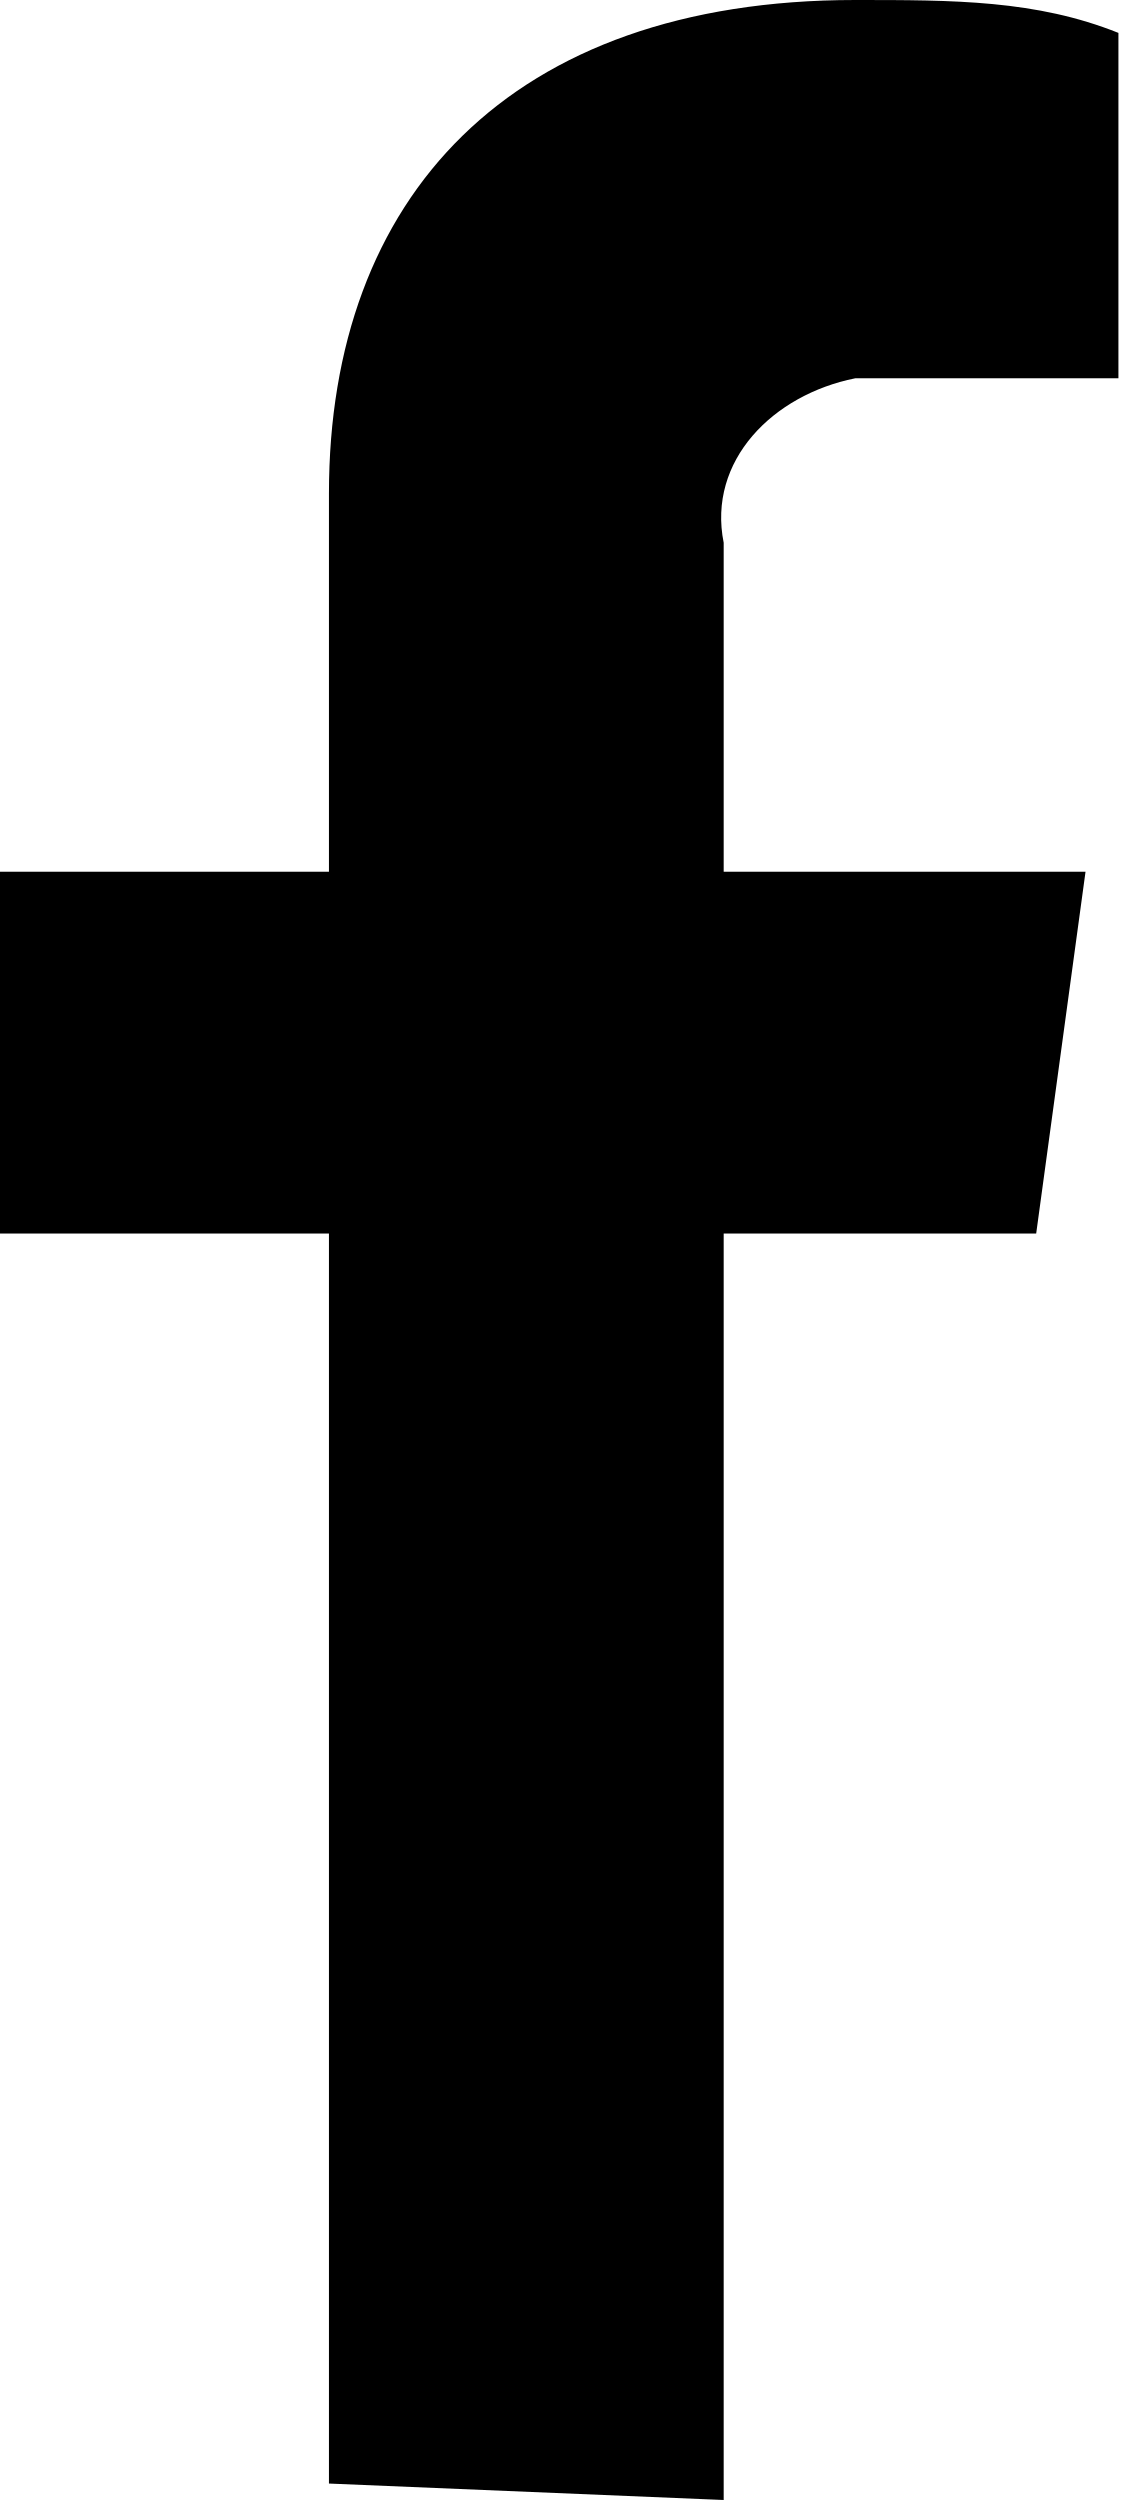
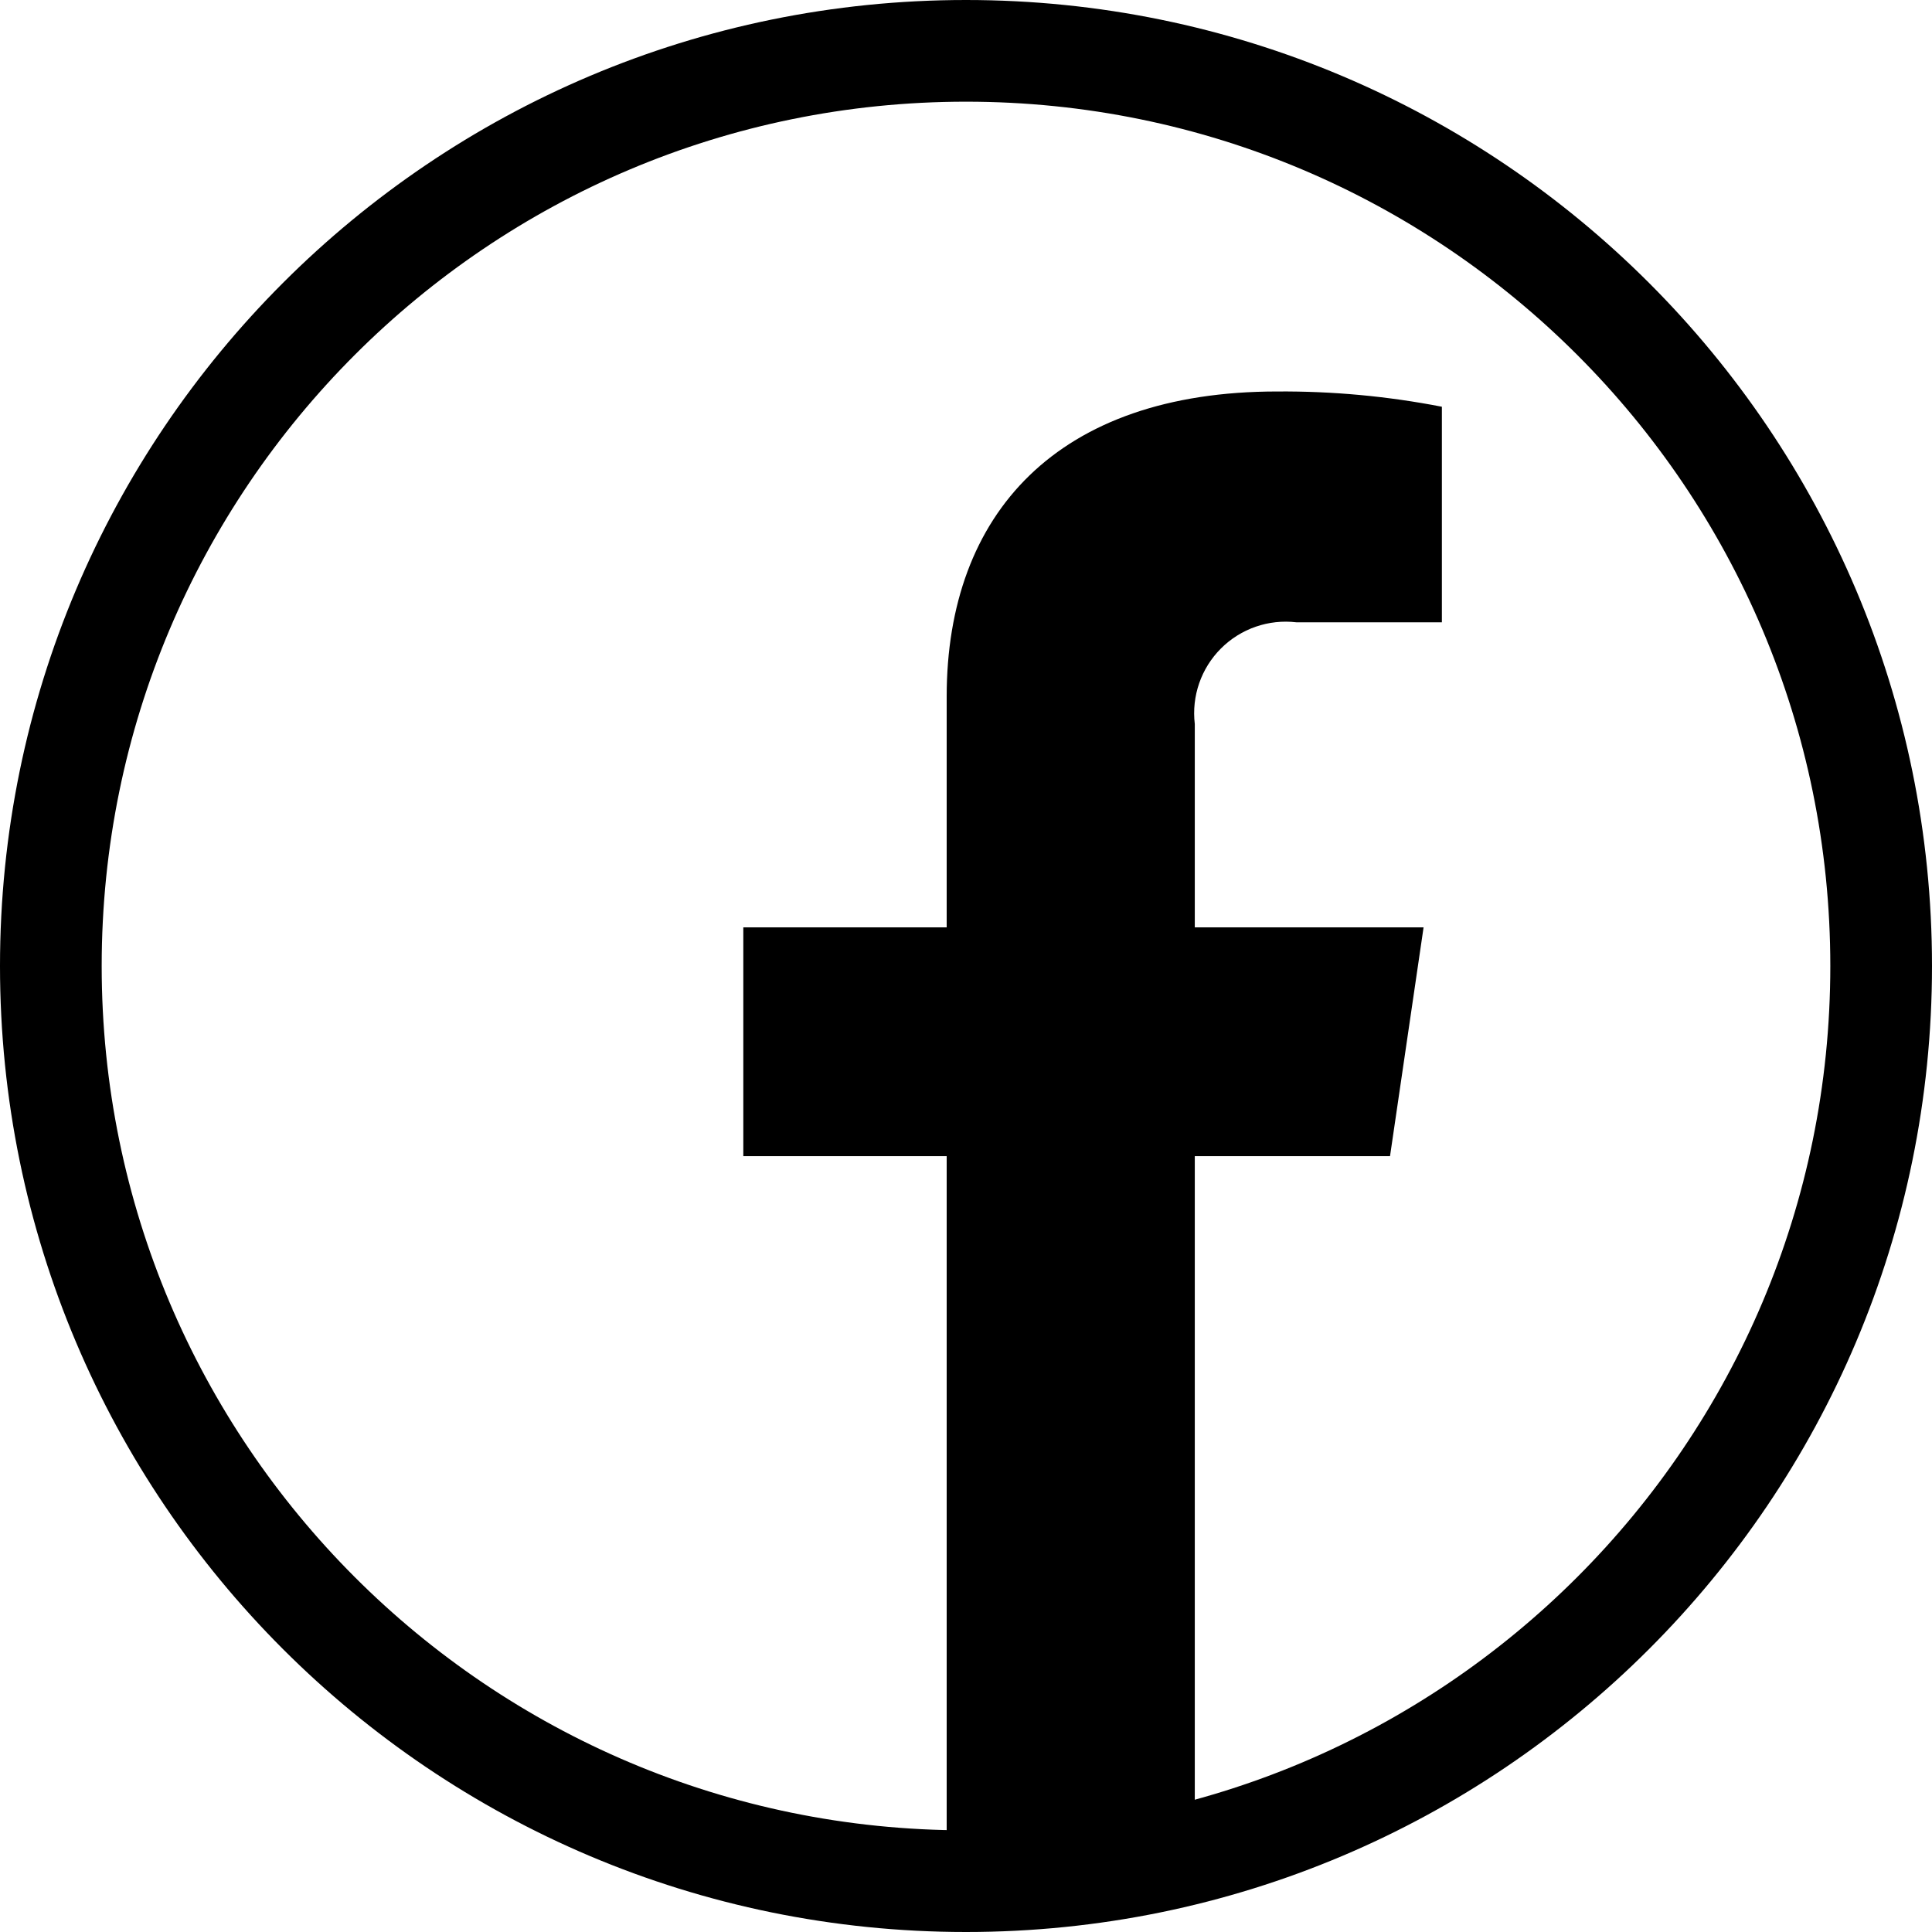
- <svg xmlns="http://www.w3.org/2000/svg" version="1.1" id="Layer_1" x="0px" y="0px" viewBox="0 0 6.9 15.2" style="enable-background:new 0 0 6.9 15.2;" xml:space="preserve">
-   <g>
-     <path d="M4.4,15.2V7.5h1.9l0.3-2.2H4.4v-2c-0.1-0.5,0.3-0.9,0.8-1c0.1,0,0.1,0,0.2,0h1.4V0.2C6.3,0,5.8,0,5.2,0C3.1,0,2,1.2,2,3   v2.3H0v2.2h2v7.6" />
-   </g>
+ <svg xmlns="http://www.w3.org/2000/svg" id="Layer_1" data-name="Layer 1" viewBox="0 0 19 19">
+   <defs>
+     <style>.cls-1{fill:none;stroke:#000}</style>
+   </defs>
+   <path d="M11.75 18.22v-6.85h1.92L14 9.12h-2.25v-2a.9.9 0 0 1 1-1h1.43V4a8.17 8.17 0 0 0-1.62-.15c-2.16 0-3.25 1.2-3.25 3v2.27h-2v2.25h2v7.13" />
+   <path class="cls-1" d="M18.5 9.5a9 9 0 1 1-9-9 9 9 0 0 1 9 9z" />
</svg>
